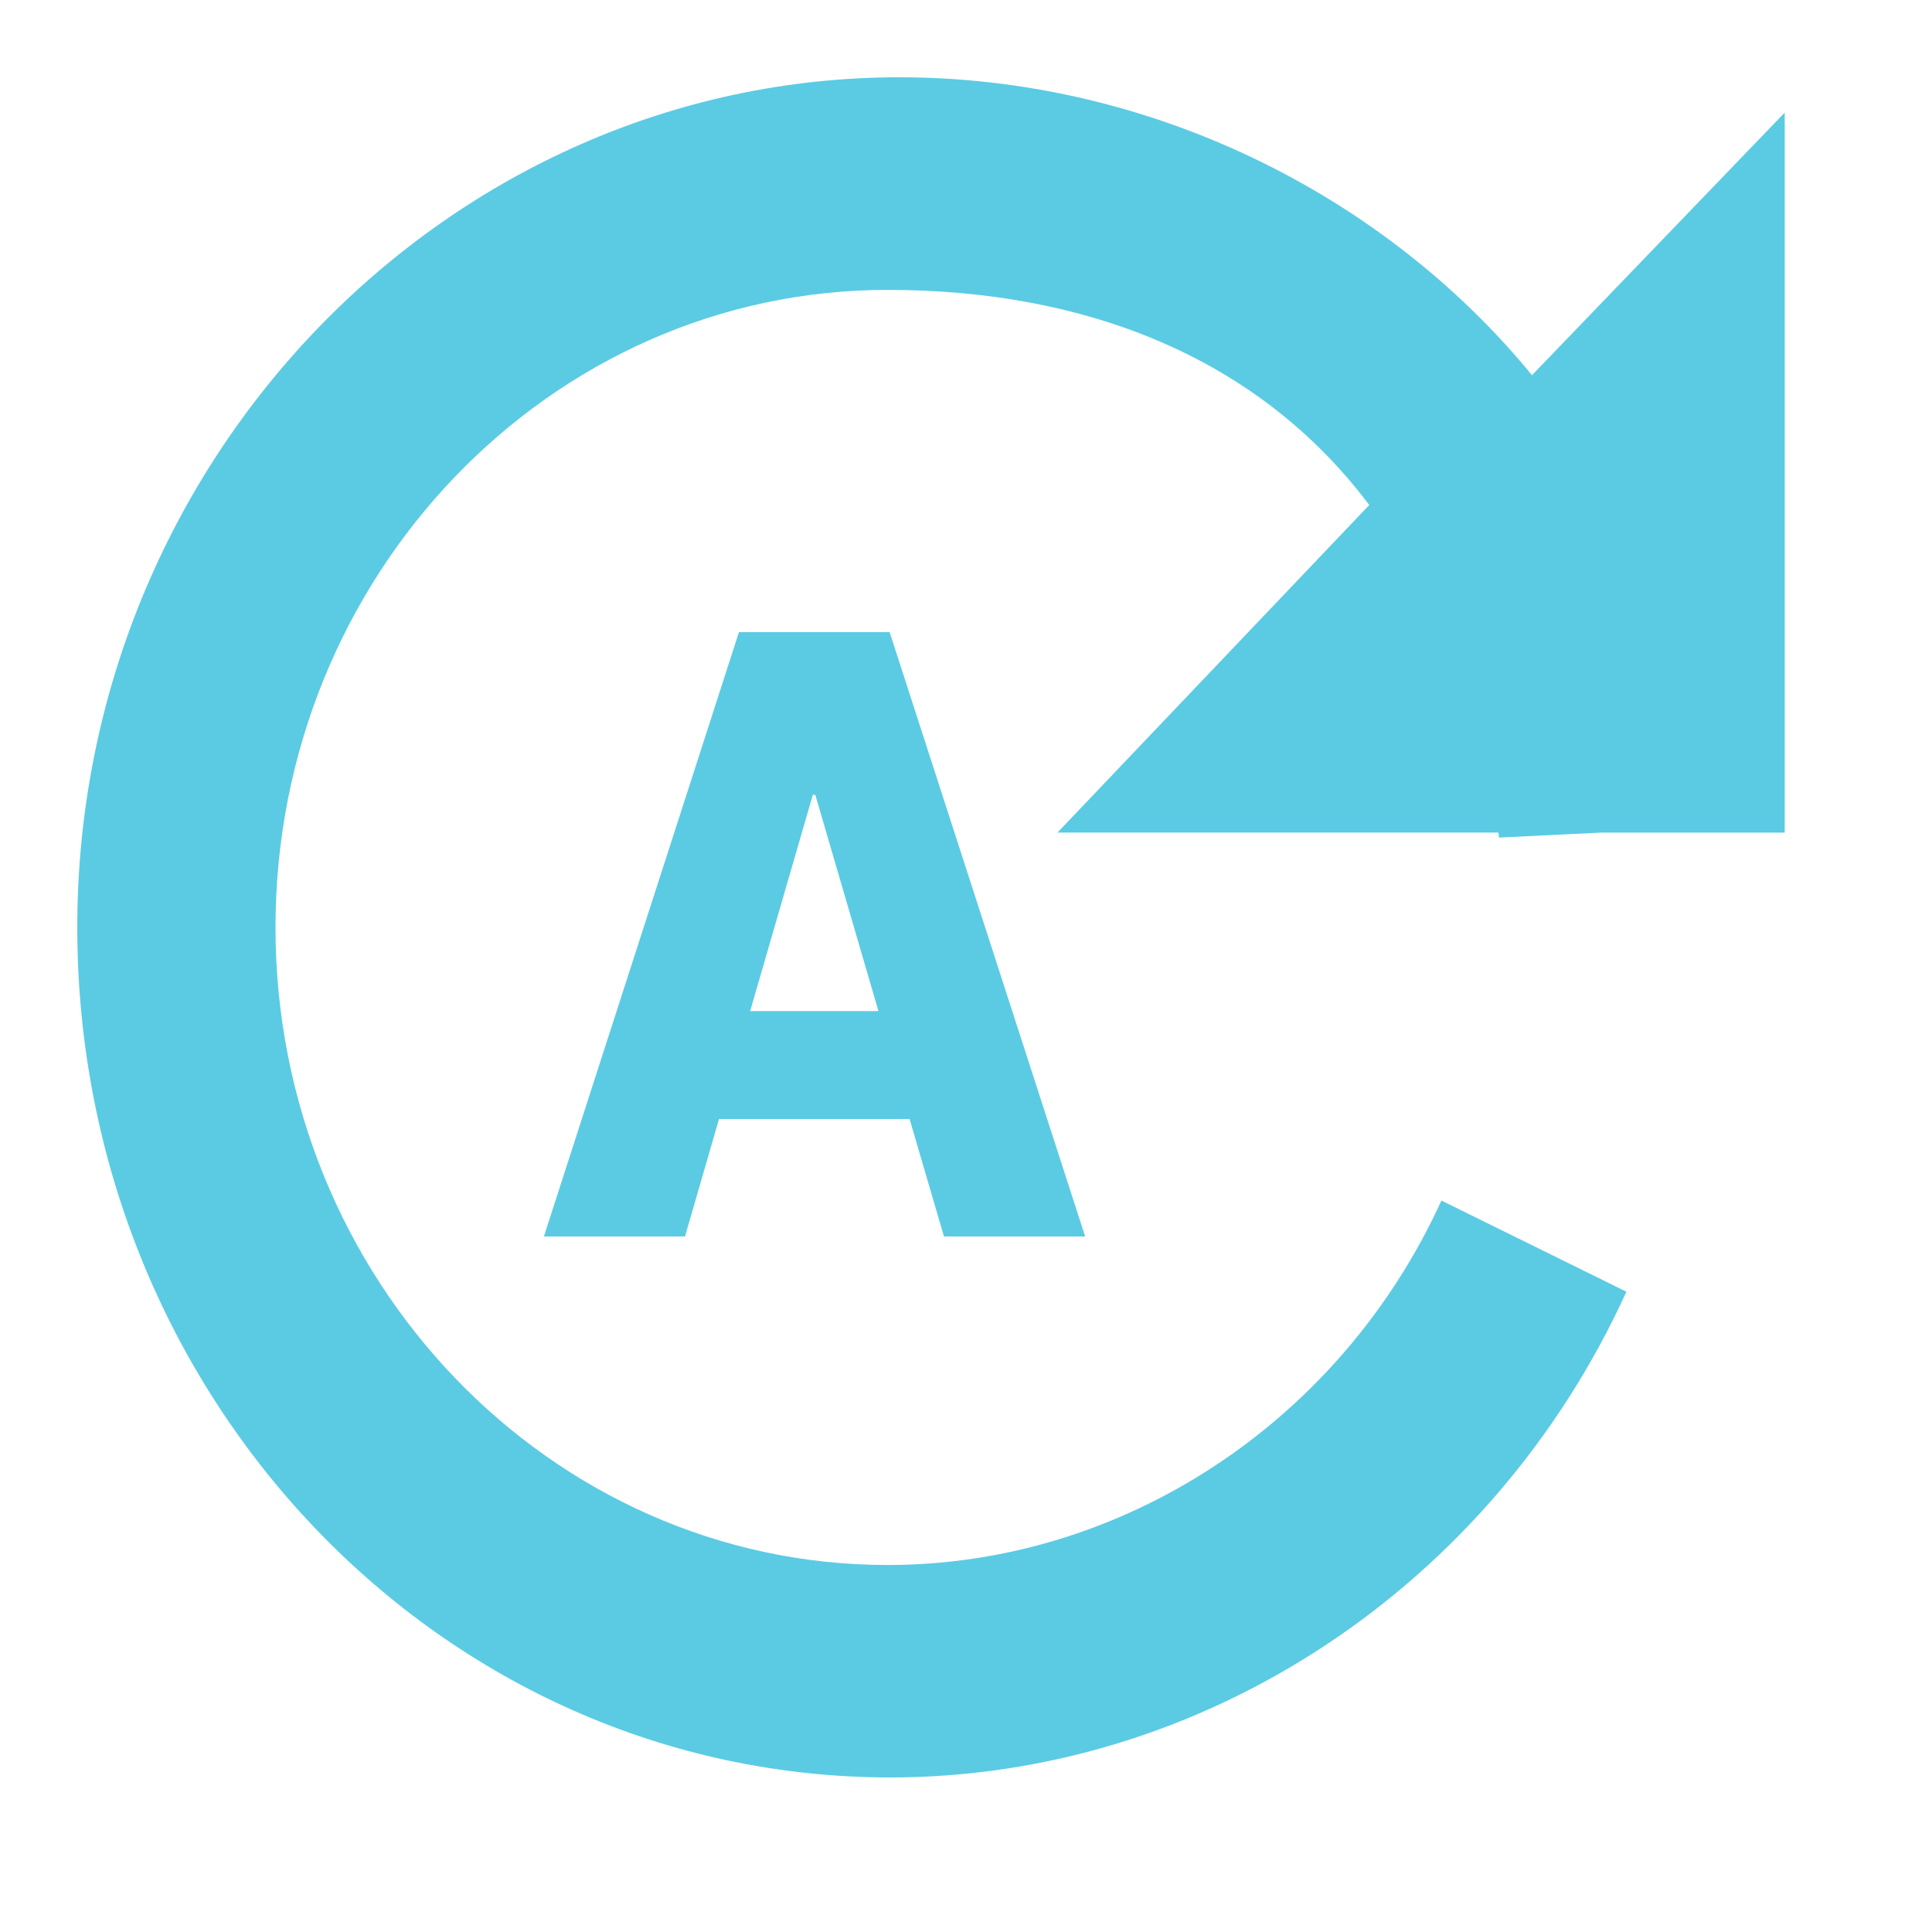
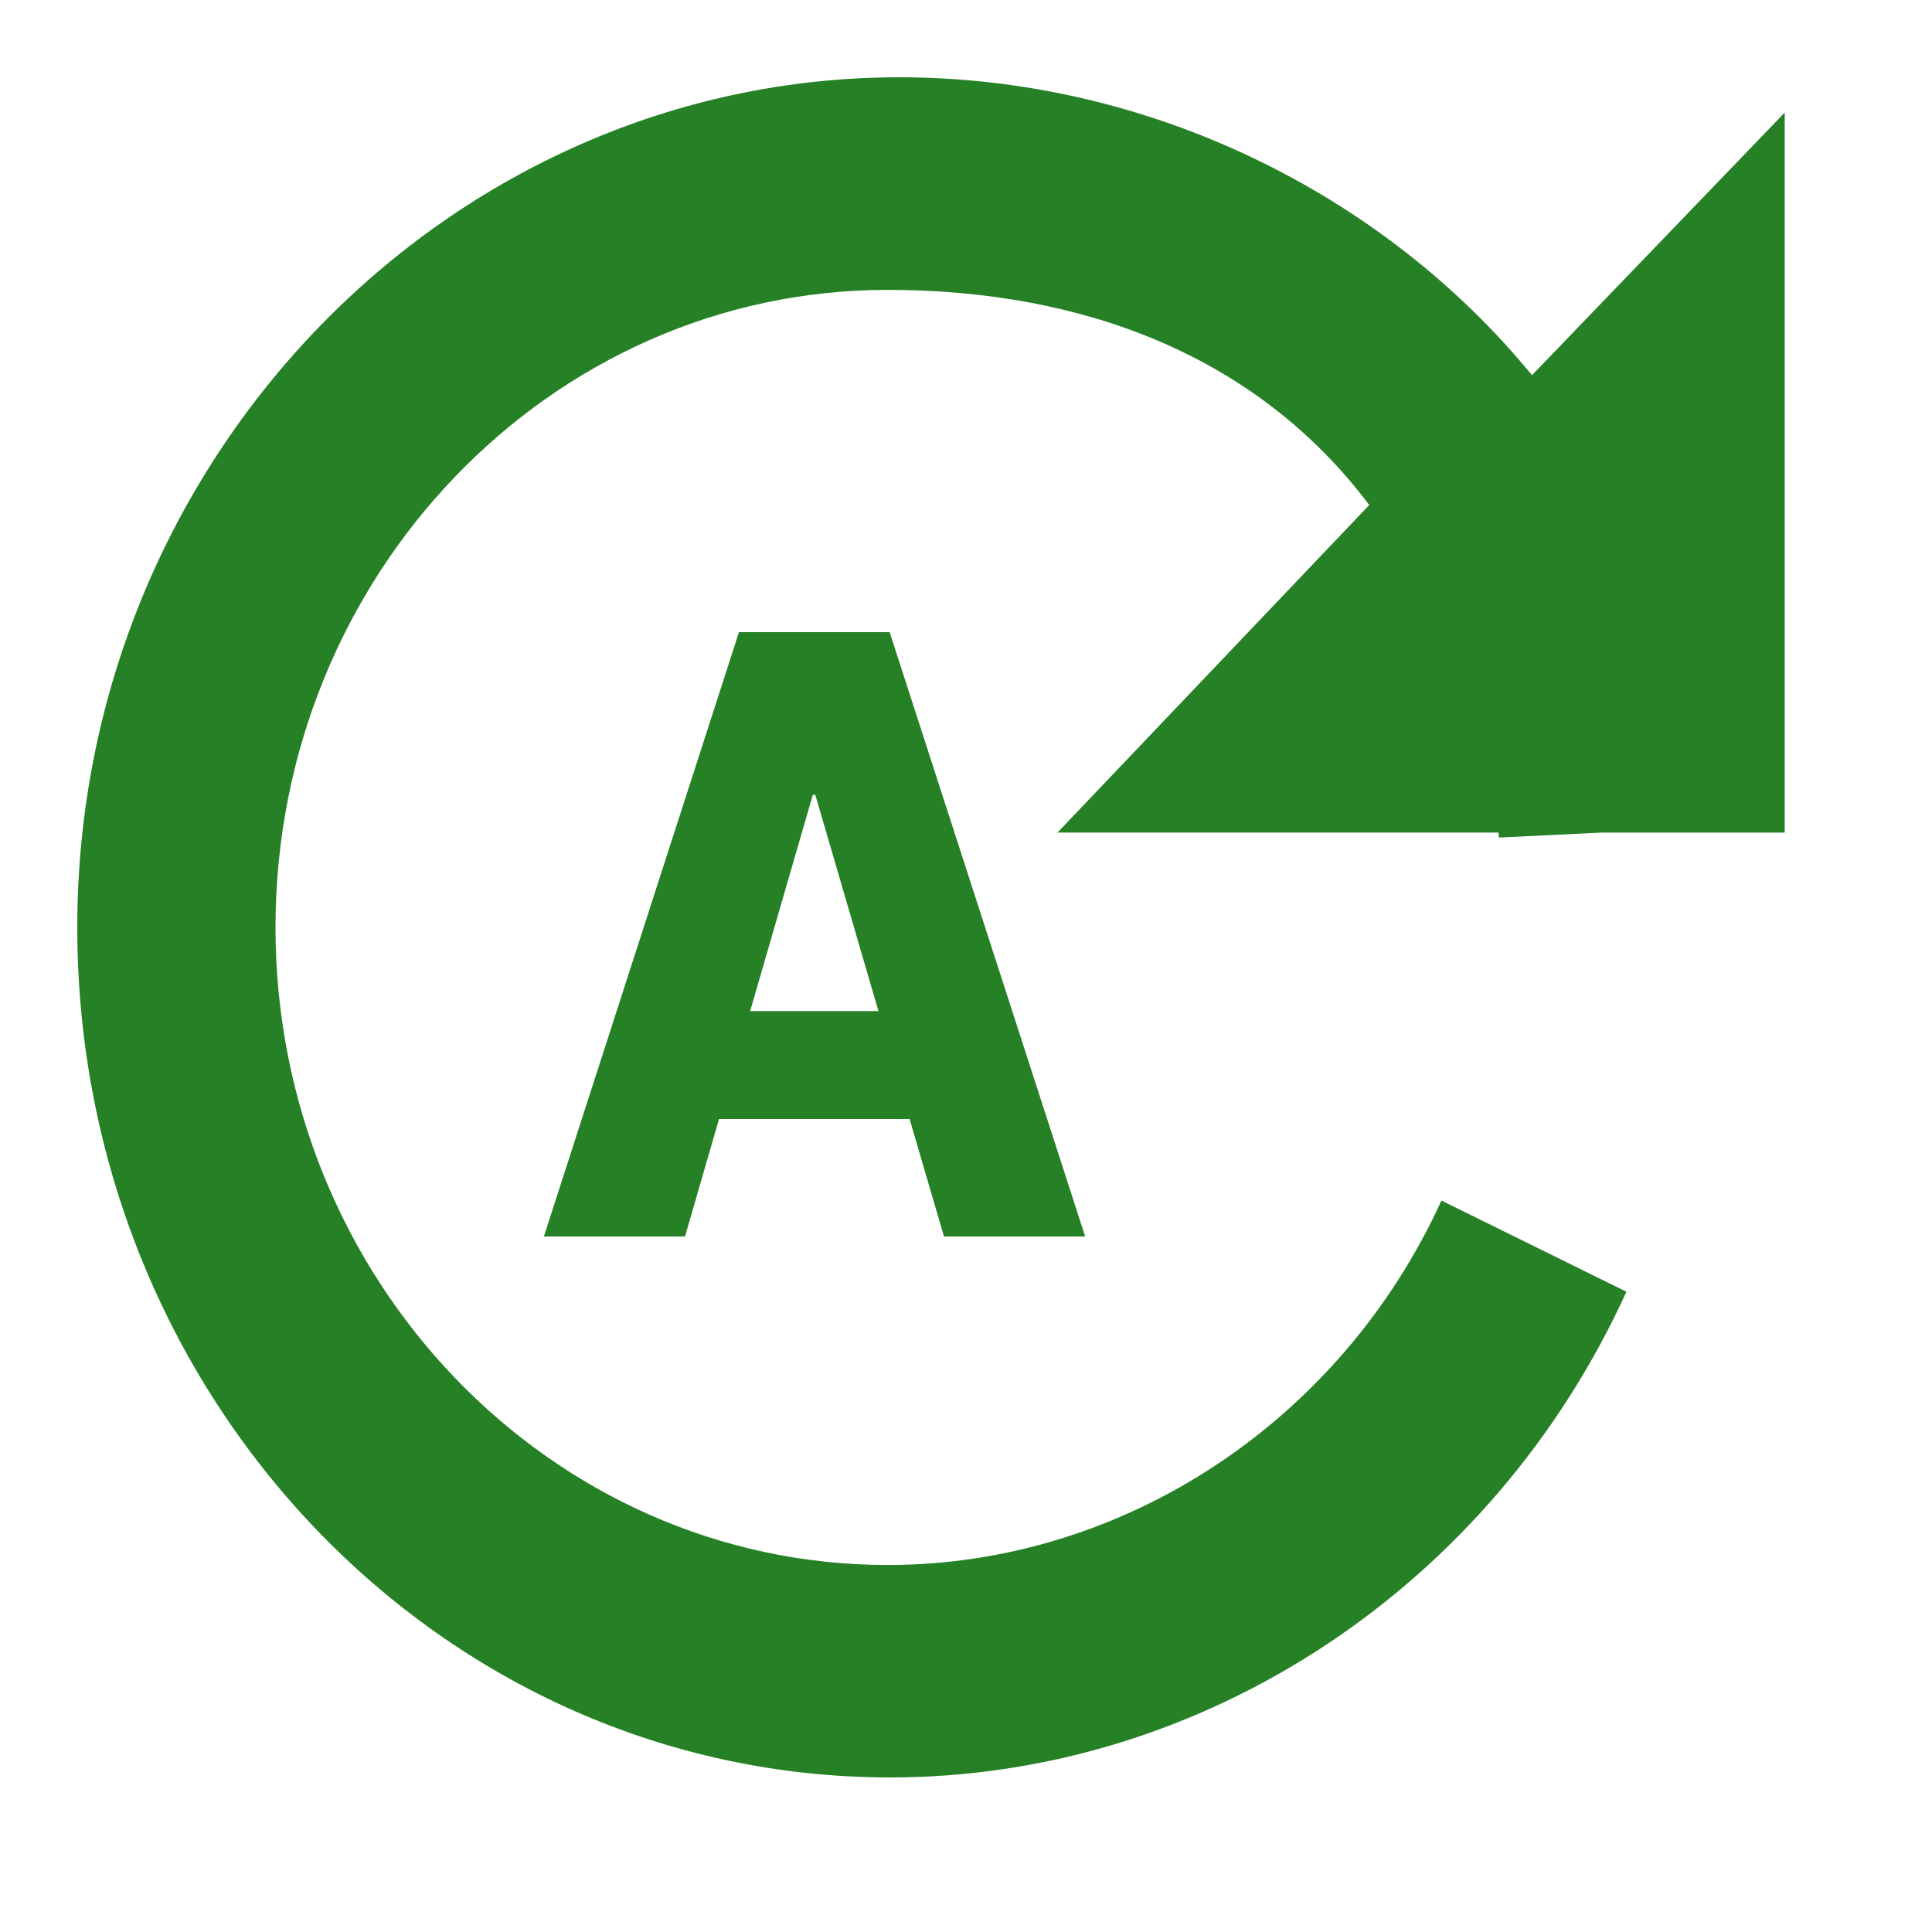
<svg xmlns="http://www.w3.org/2000/svg" width="25" height="25" viewBox="0 0 25 25">
-   <g fill="#5BCBE3" fill-rule="evenodd">
+   <g fill="#268126" fill-rule="evenodd">
    <path d="M19.39 10.774s.005.042.006.064l1.318-.064h2.38V1.457l-3.27 3.398C17.885 2.491 14.85 1 11.636 1 5.813 1 1 5.934 1 12s4.698 11 10.521 11c4.056 0 7.784-2.467 9.525-6.285l-2.394-1.18c-1.307 2.865-4.123 4.716-7.165 4.716-4.367 0-7.922-3.702-7.922-8.25 0-4.549 3.552-8.25 7.92-8.25 2.531 0 4.782.853 6.233 2.784l-4.034 4.238h5.705z" />
    <path d="M11.77 14.48H9.304L8.864 16H7.038l2.524-7.82h1.95l2.53 7.82h-1.827l-.445-1.52zm-2.063-1.397h1.66l-.817-2.798h-.032l-.811 2.798z" />
  </g>
</svg>
